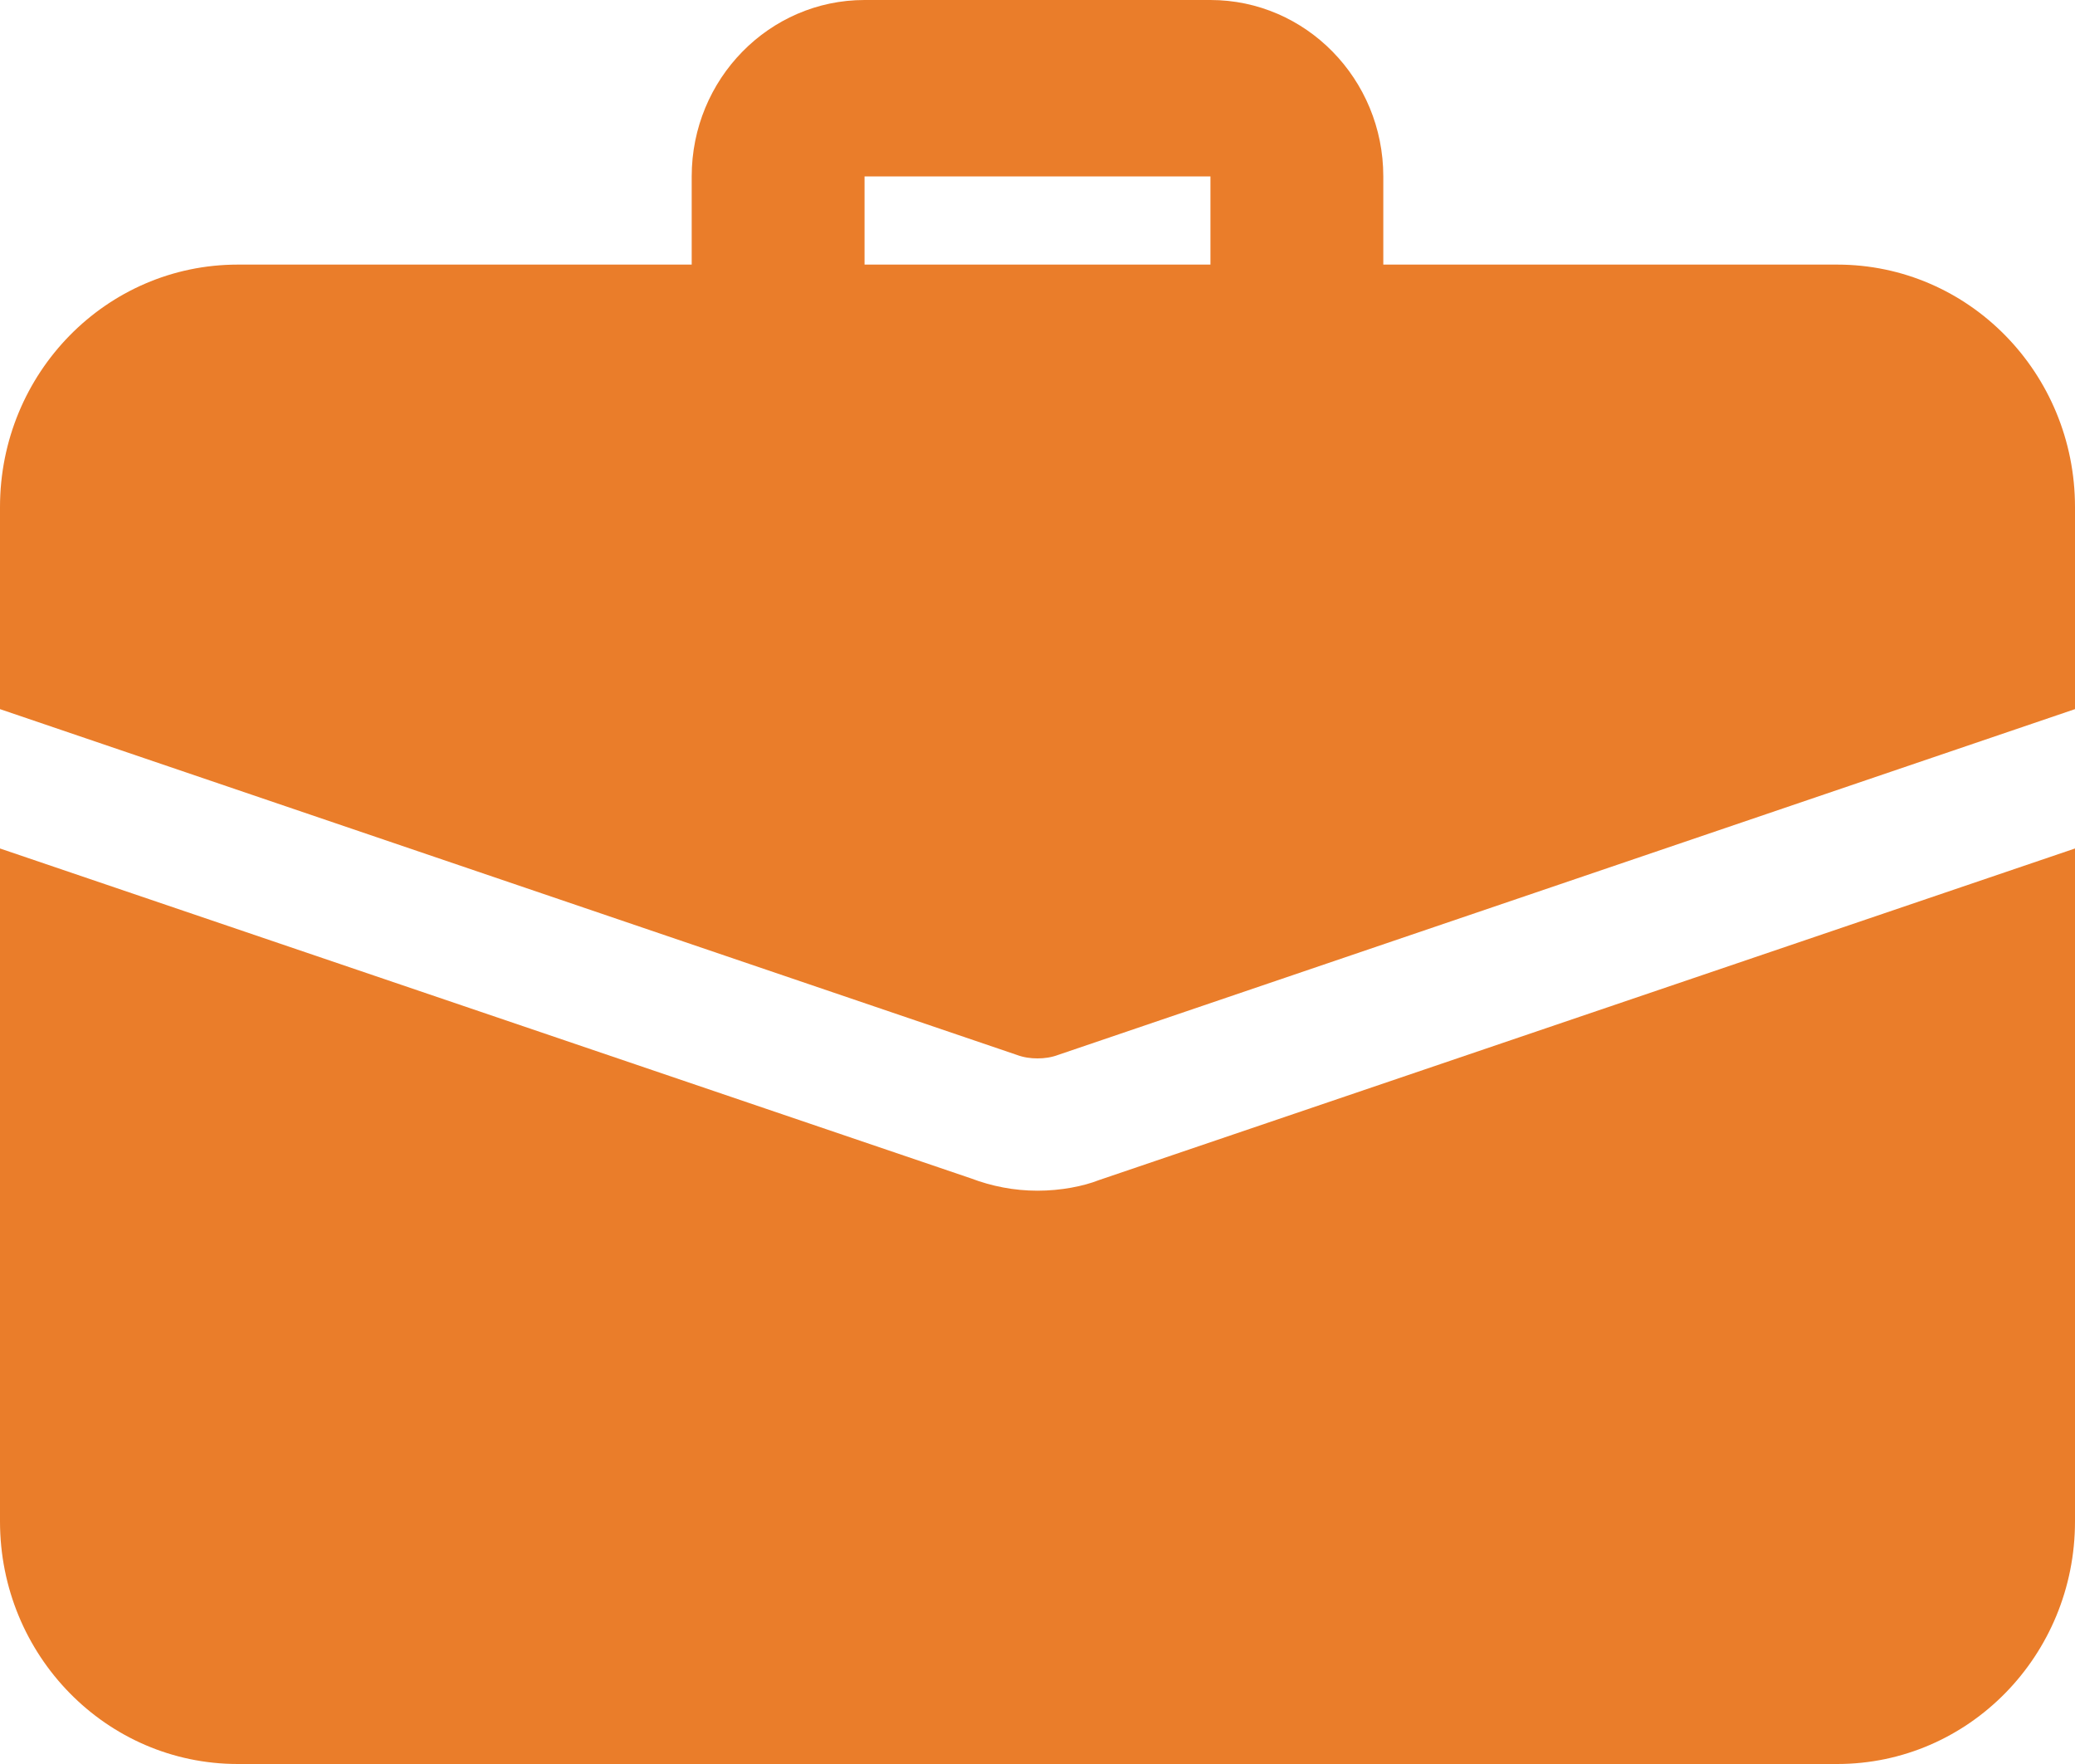
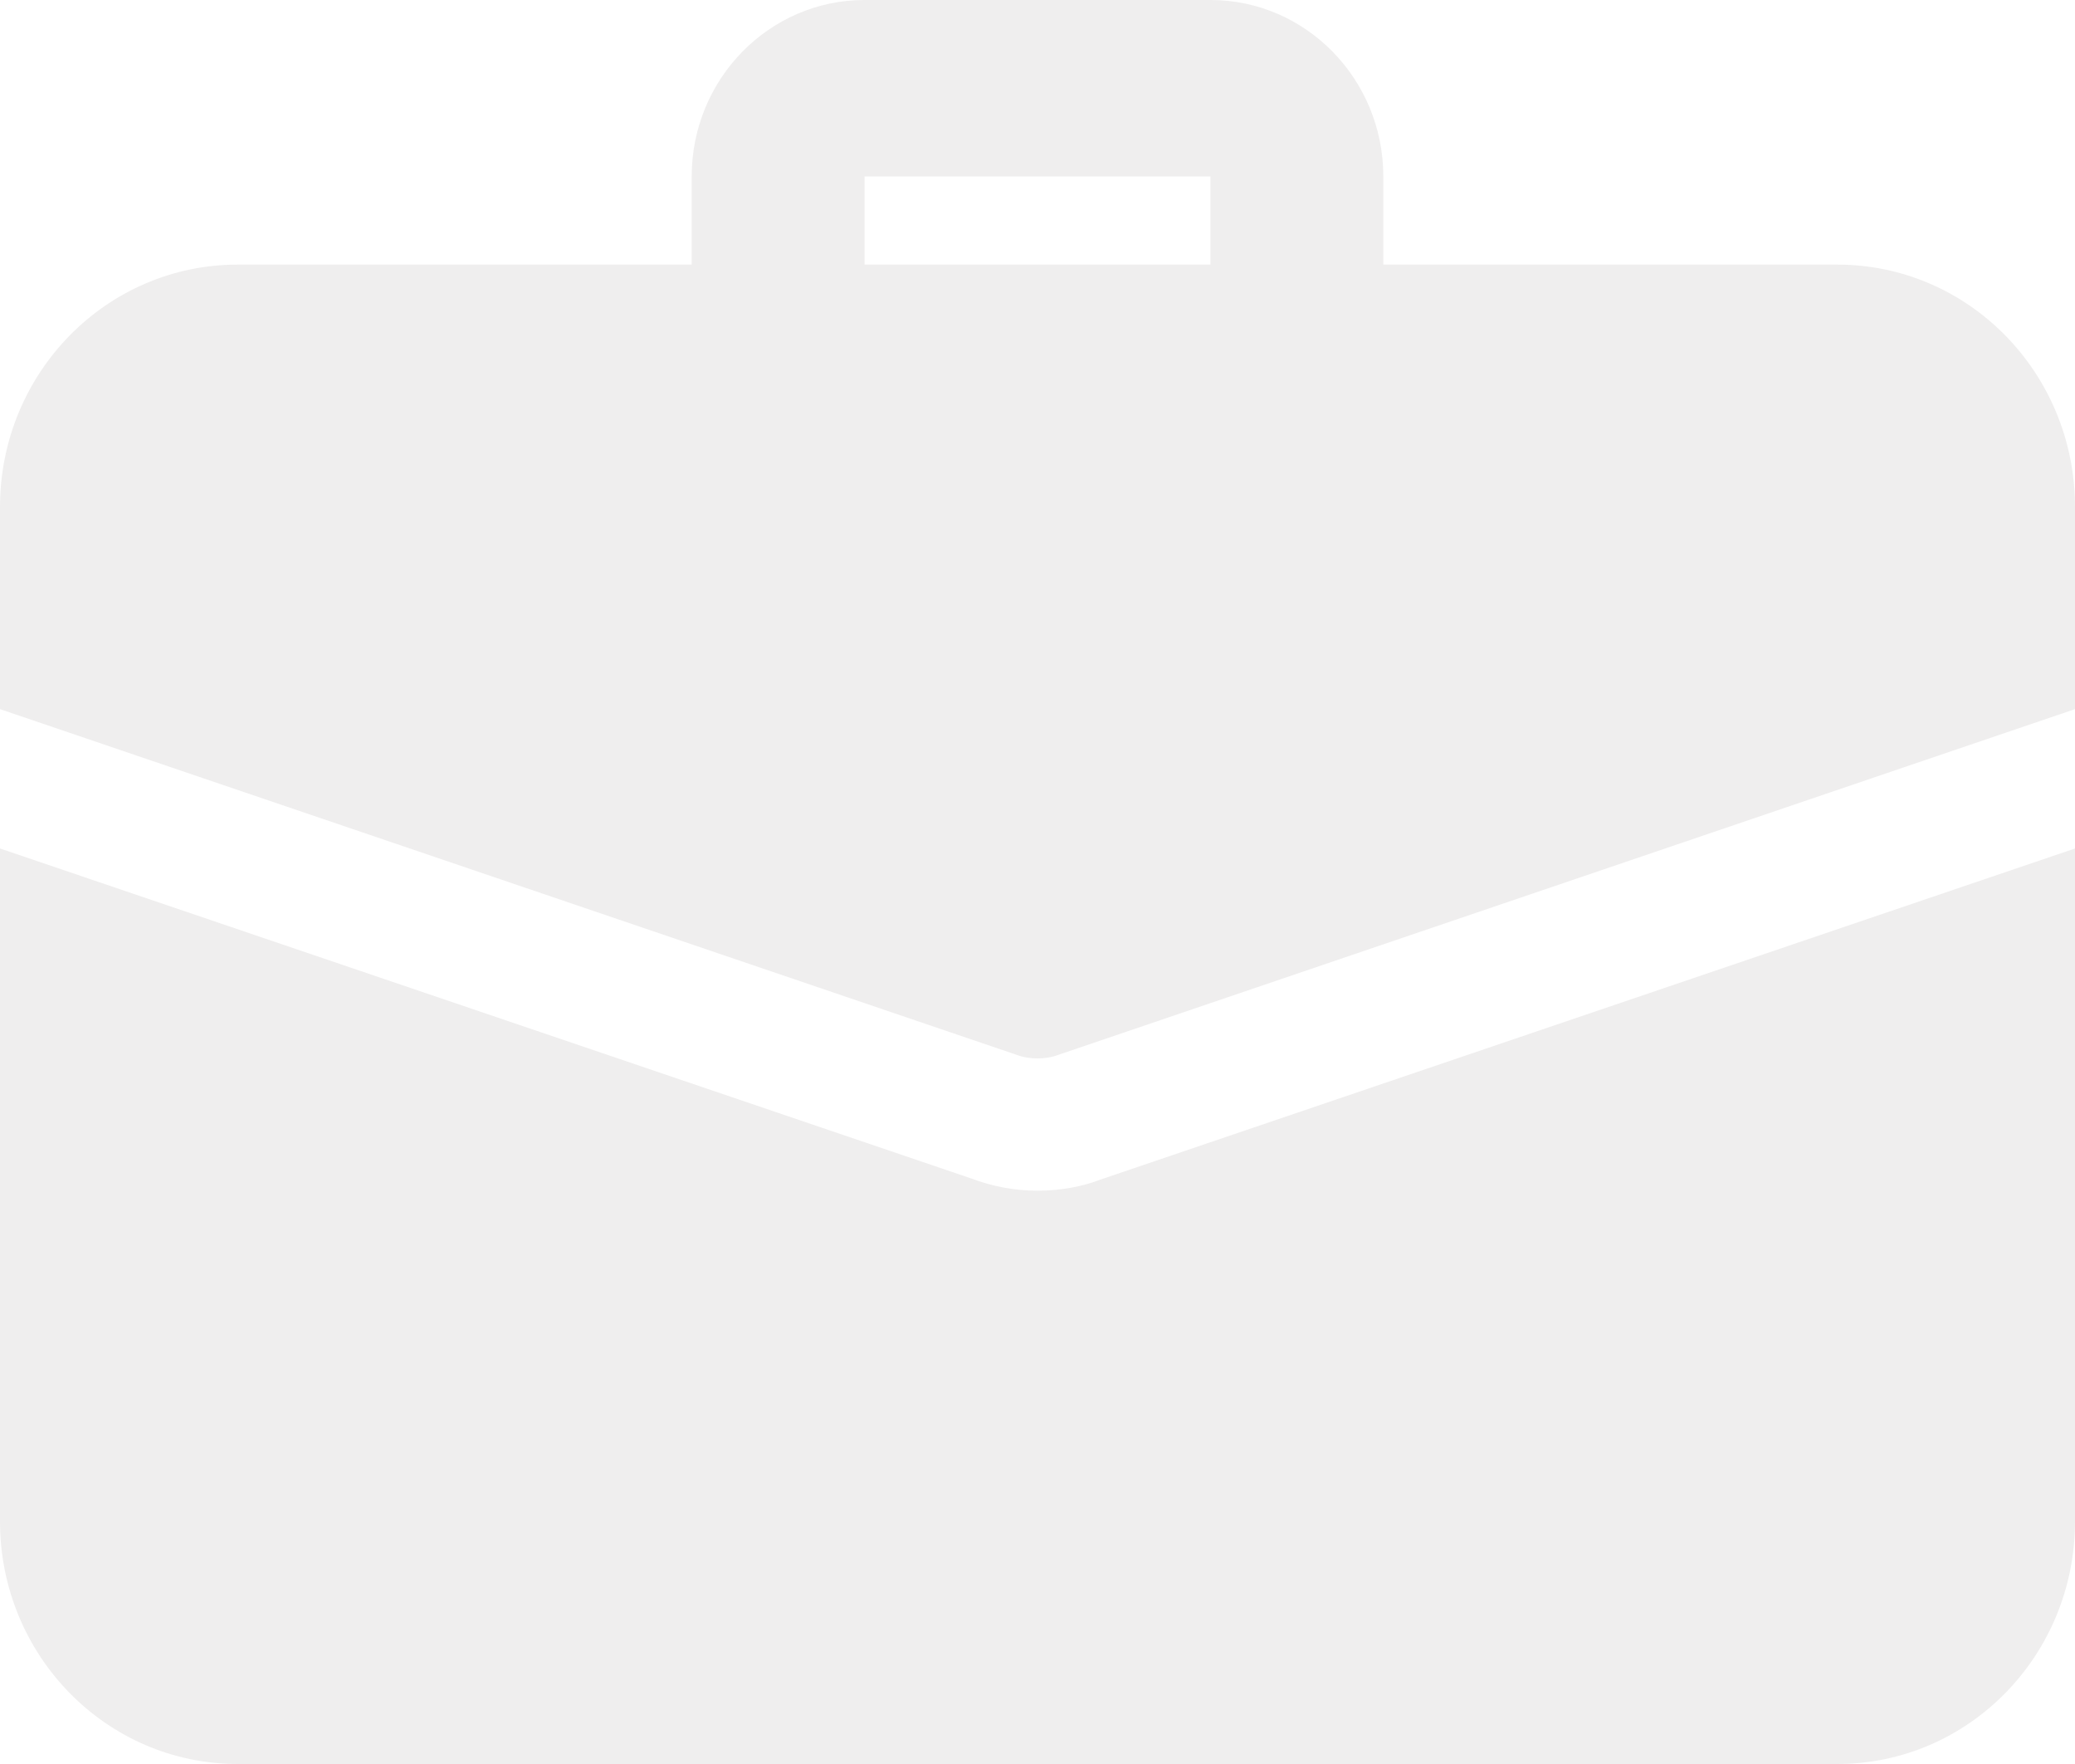
<svg xmlns="http://www.w3.org/2000/svg" width="20" height="17" viewBox="0 0 20 17" fill="none">
-   <path d="M12.5 3.825C12.04 3.825 11.667 3.444 11.667 2.975V1.7H8.333V2.975C8.333 3.444 7.96 3.825 7.5 3.825C7.04 3.825 6.667 3.444 6.667 2.975V1.7C6.667 0.762 7.414 0 8.333 0H11.667C12.586 0 13.333 0.762 13.333 1.7V2.975C13.333 3.444 12.96 3.825 12.5 3.825Z" fill="#EA7D2A" />
-   <path d="M10.592 11.373C10.442 11.432 10.225 11.475 10 11.475C9.775 11.475 9.558 11.432 9.358 11.356L0 8.177V14.662C0 15.954 1.025 17 2.292 17H17.708C18.975 17 20 15.954 20 14.662V8.177L10.592 11.373Z" fill="#EA7D2A" />
-   <path d="M20 4.887V6.834L10.2 10.166C10.133 10.191 10.067 10.2 10 10.2C9.933 10.2 9.867 10.191 9.8 10.166L0 6.834V4.887C0 3.595 1.025 2.55 2.292 2.55H17.708C18.975 2.55 20 3.595 20 4.887Z" fill="#EA7D2A" />
+   <path d="M12.5 3.825C12.04 3.825 11.667 3.444 11.667 2.975V1.7H8.333V2.975C8.333 3.444 7.96 3.825 7.5 3.825C7.04 3.825 6.667 3.444 6.667 2.975V1.7C6.667 0.762 7.414 0 8.333 0H11.667C12.586 0 13.333 0.762 13.333 1.7V2.975C13.333 3.444 12.96 3.825 12.5 3.825Z" fill="#EFEEEE" />
+   <path d="M10.592 11.373C10.442 11.432 10.225 11.475 10 11.475C9.775 11.475 9.558 11.432 9.358 11.356L0 8.177V14.662C0 15.954 1.025 17 2.292 17H17.708C18.975 17 20 15.954 20 14.662V8.177L10.592 11.373Z" fill="#EFEEEE" />
+   <path d="M20 4.887V6.834L10.2 10.166C10.133 10.191 10.067 10.2 10 10.2C9.933 10.2 9.867 10.191 9.8 10.166L0 6.834V4.887C0 3.595 1.025 2.55 2.292 2.55H17.708C18.975 2.55 20 3.595 20 4.887Z" fill="#EFEEEE" />
</svg>
